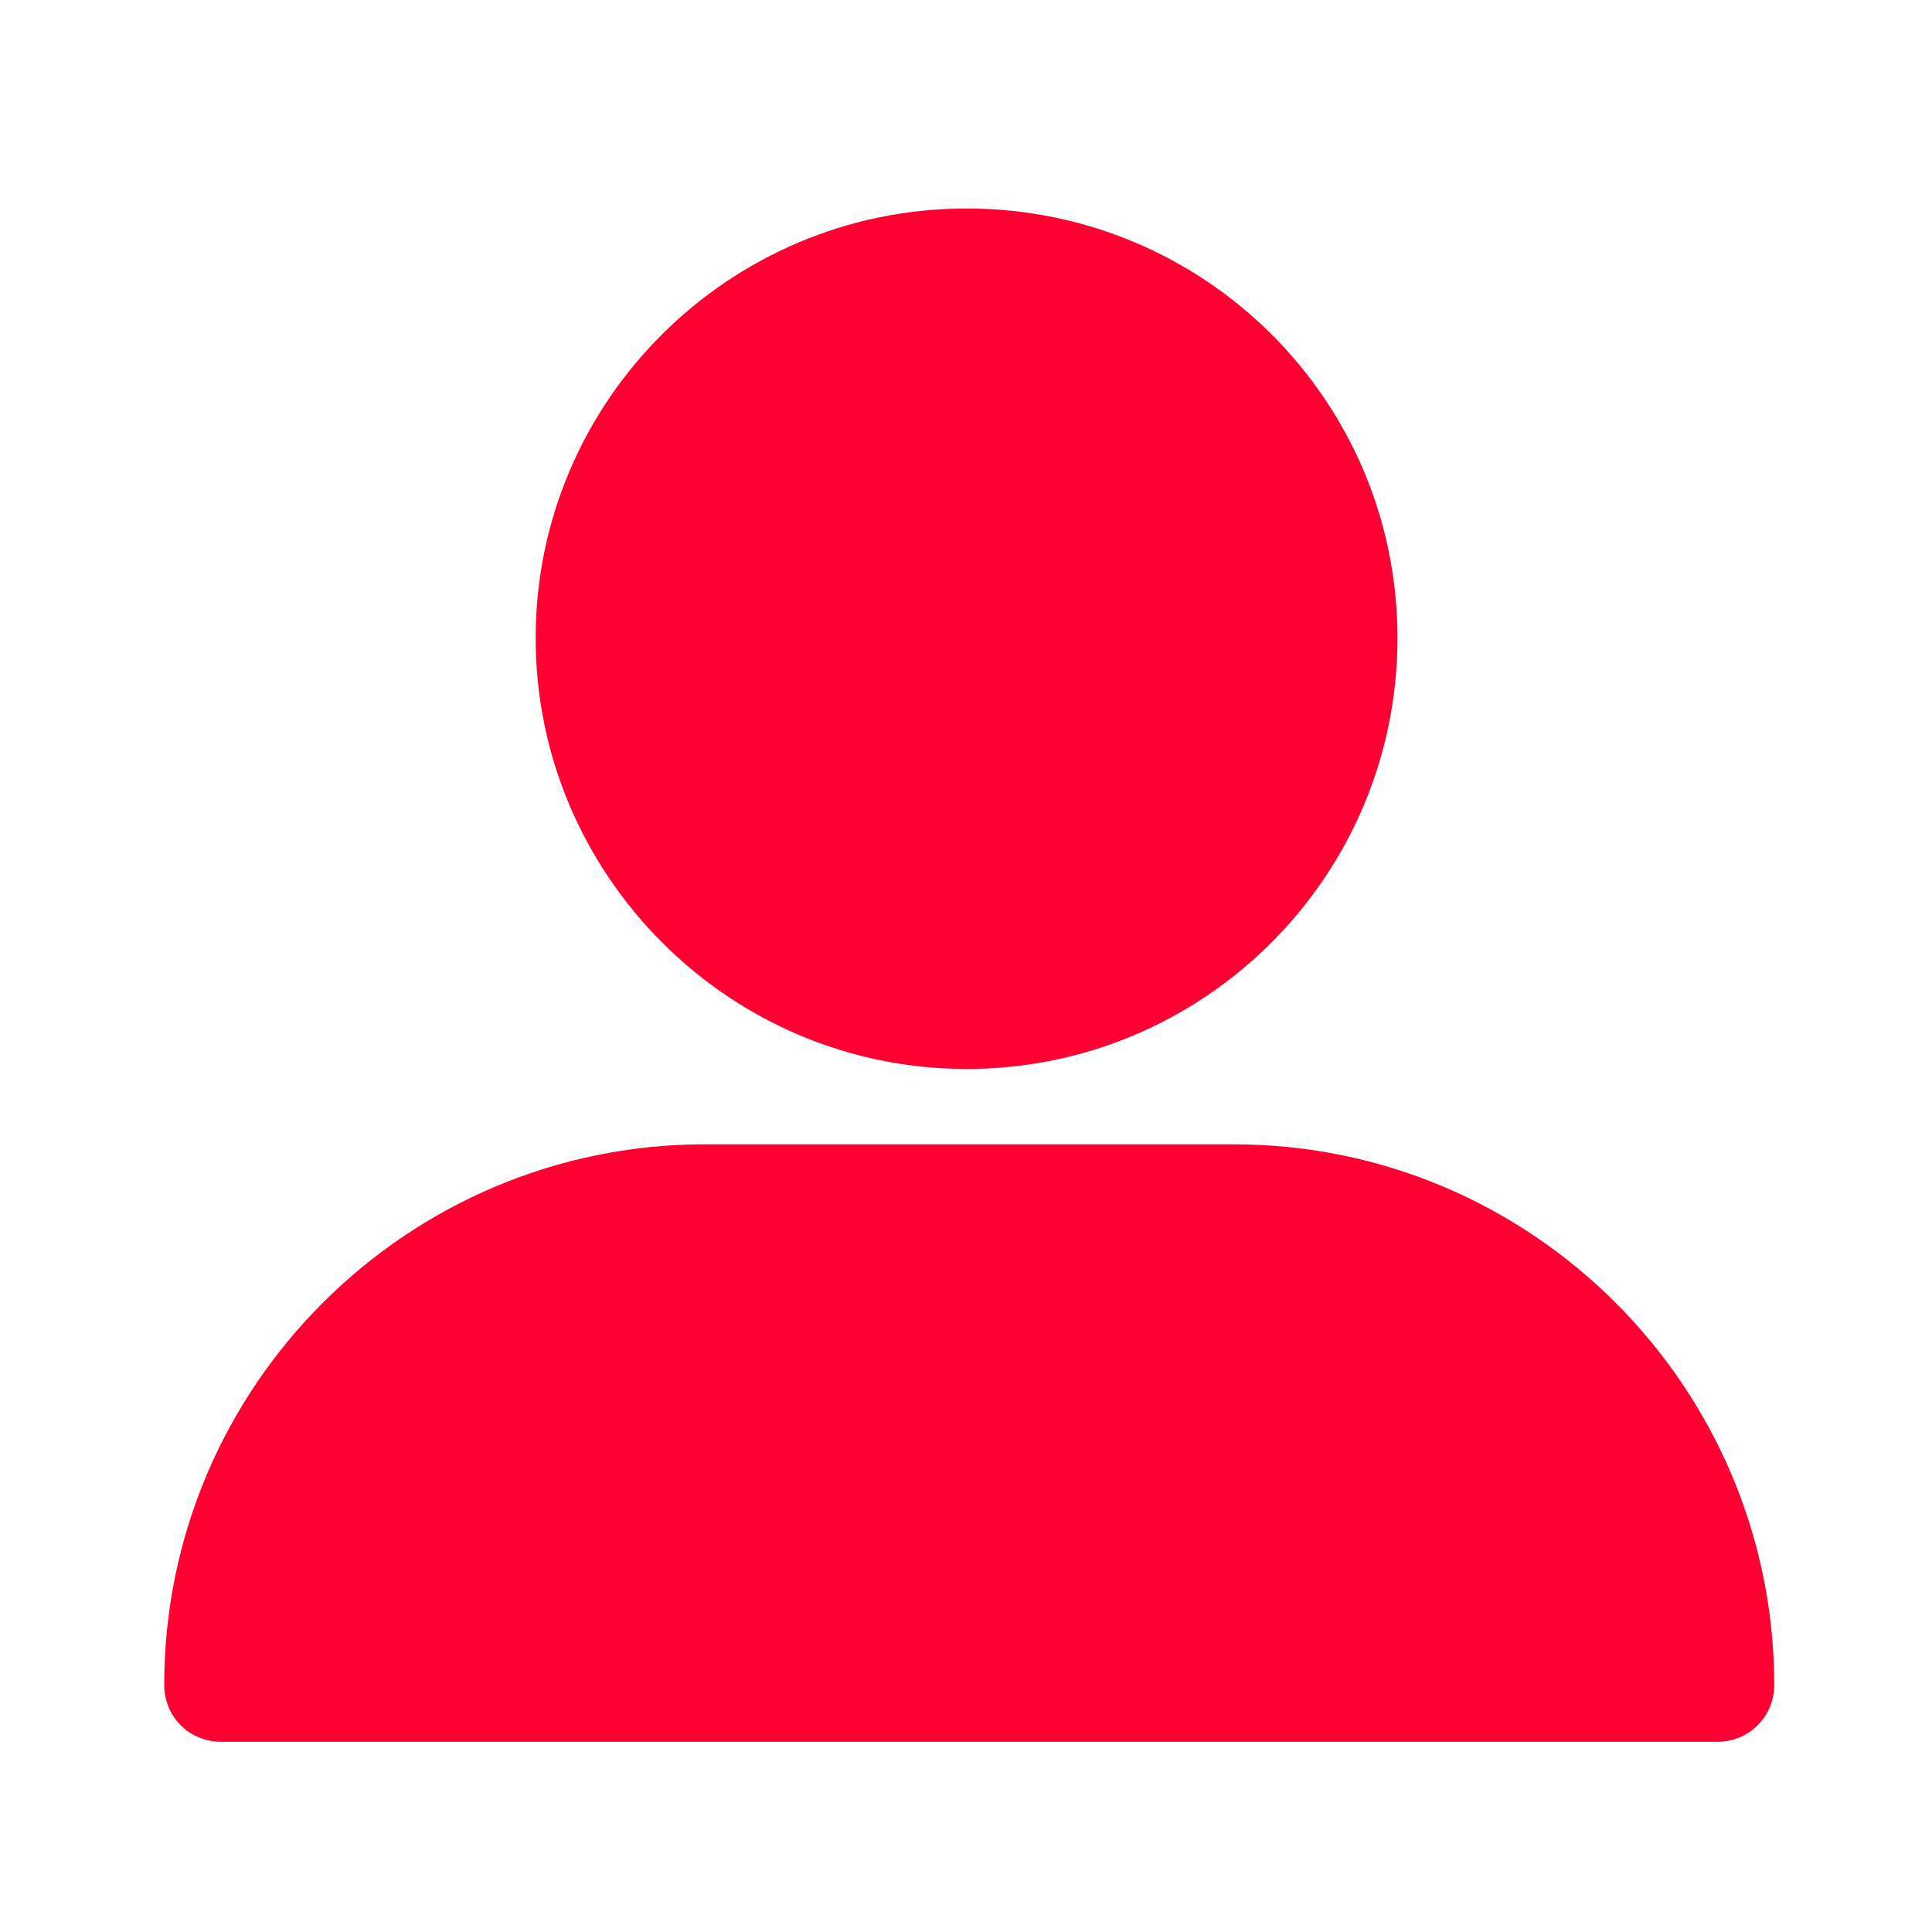
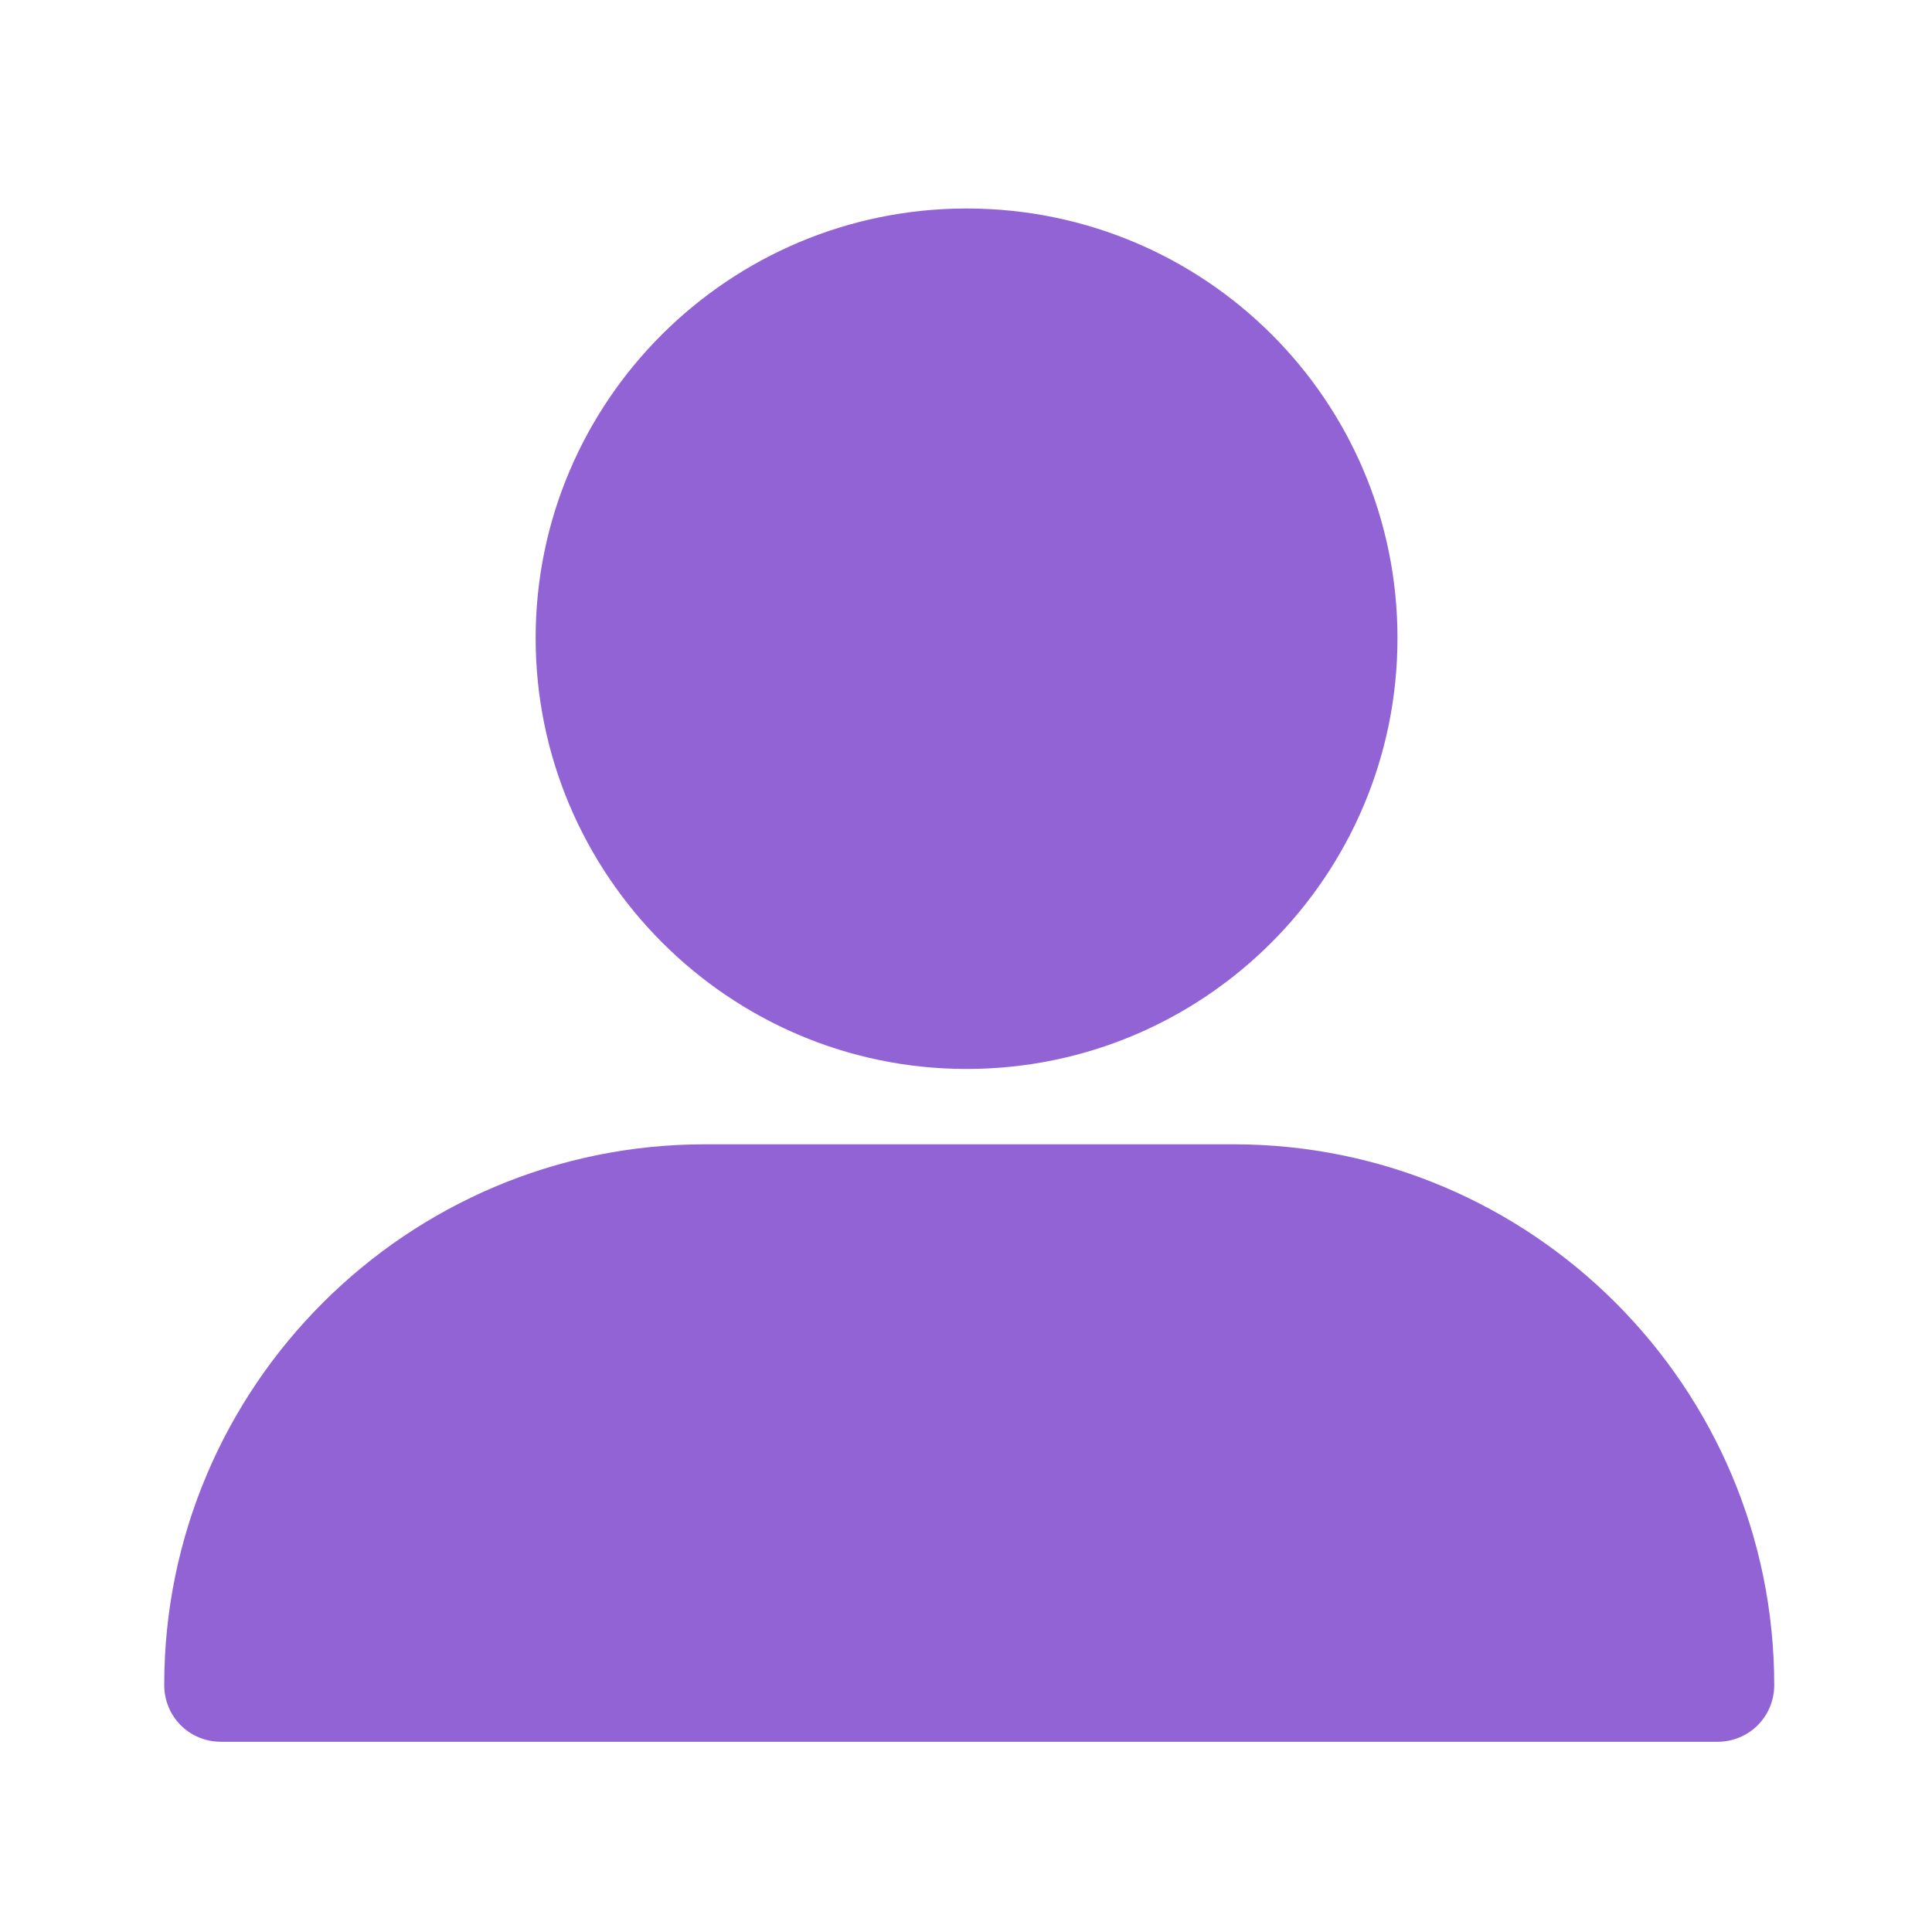
<svg xmlns="http://www.w3.org/2000/svg" width="24" height="24" viewBox="0 0 24 24">
-   <path fill="#F03" fill-rule="evenodd" d="M15.324 14.215c3.711 0 6.716 3.021 6.716 6.716 0 .394-.312.706-.706.706H2.746c-.394 0-.706-.312-.706-.706 0-3.711 3.021-6.716 6.716-6.716zM12.007 2.59c2.956 0 5.353 2.38 5.353 5.336 0 2.956-2.397 5.353-5.353 5.353s-5.353-2.414-5.353-5.353c0-2.94 2.398-5.336 5.353-5.336z" />
+   <path fill="#9263d4" fill-rule="evenodd" d="M15.324 14.215c3.711 0 6.716 3.021 6.716 6.716 0 .394-.312.706-.706.706H2.746c-.394 0-.706-.312-.706-.706 0-3.711 3.021-6.716 6.716-6.716zM12.007 2.59c2.956 0 5.353 2.38 5.353 5.336 0 2.956-2.397 5.353-5.353 5.353s-5.353-2.414-5.353-5.353c0-2.94 2.398-5.336 5.353-5.336z" />
</svg>
